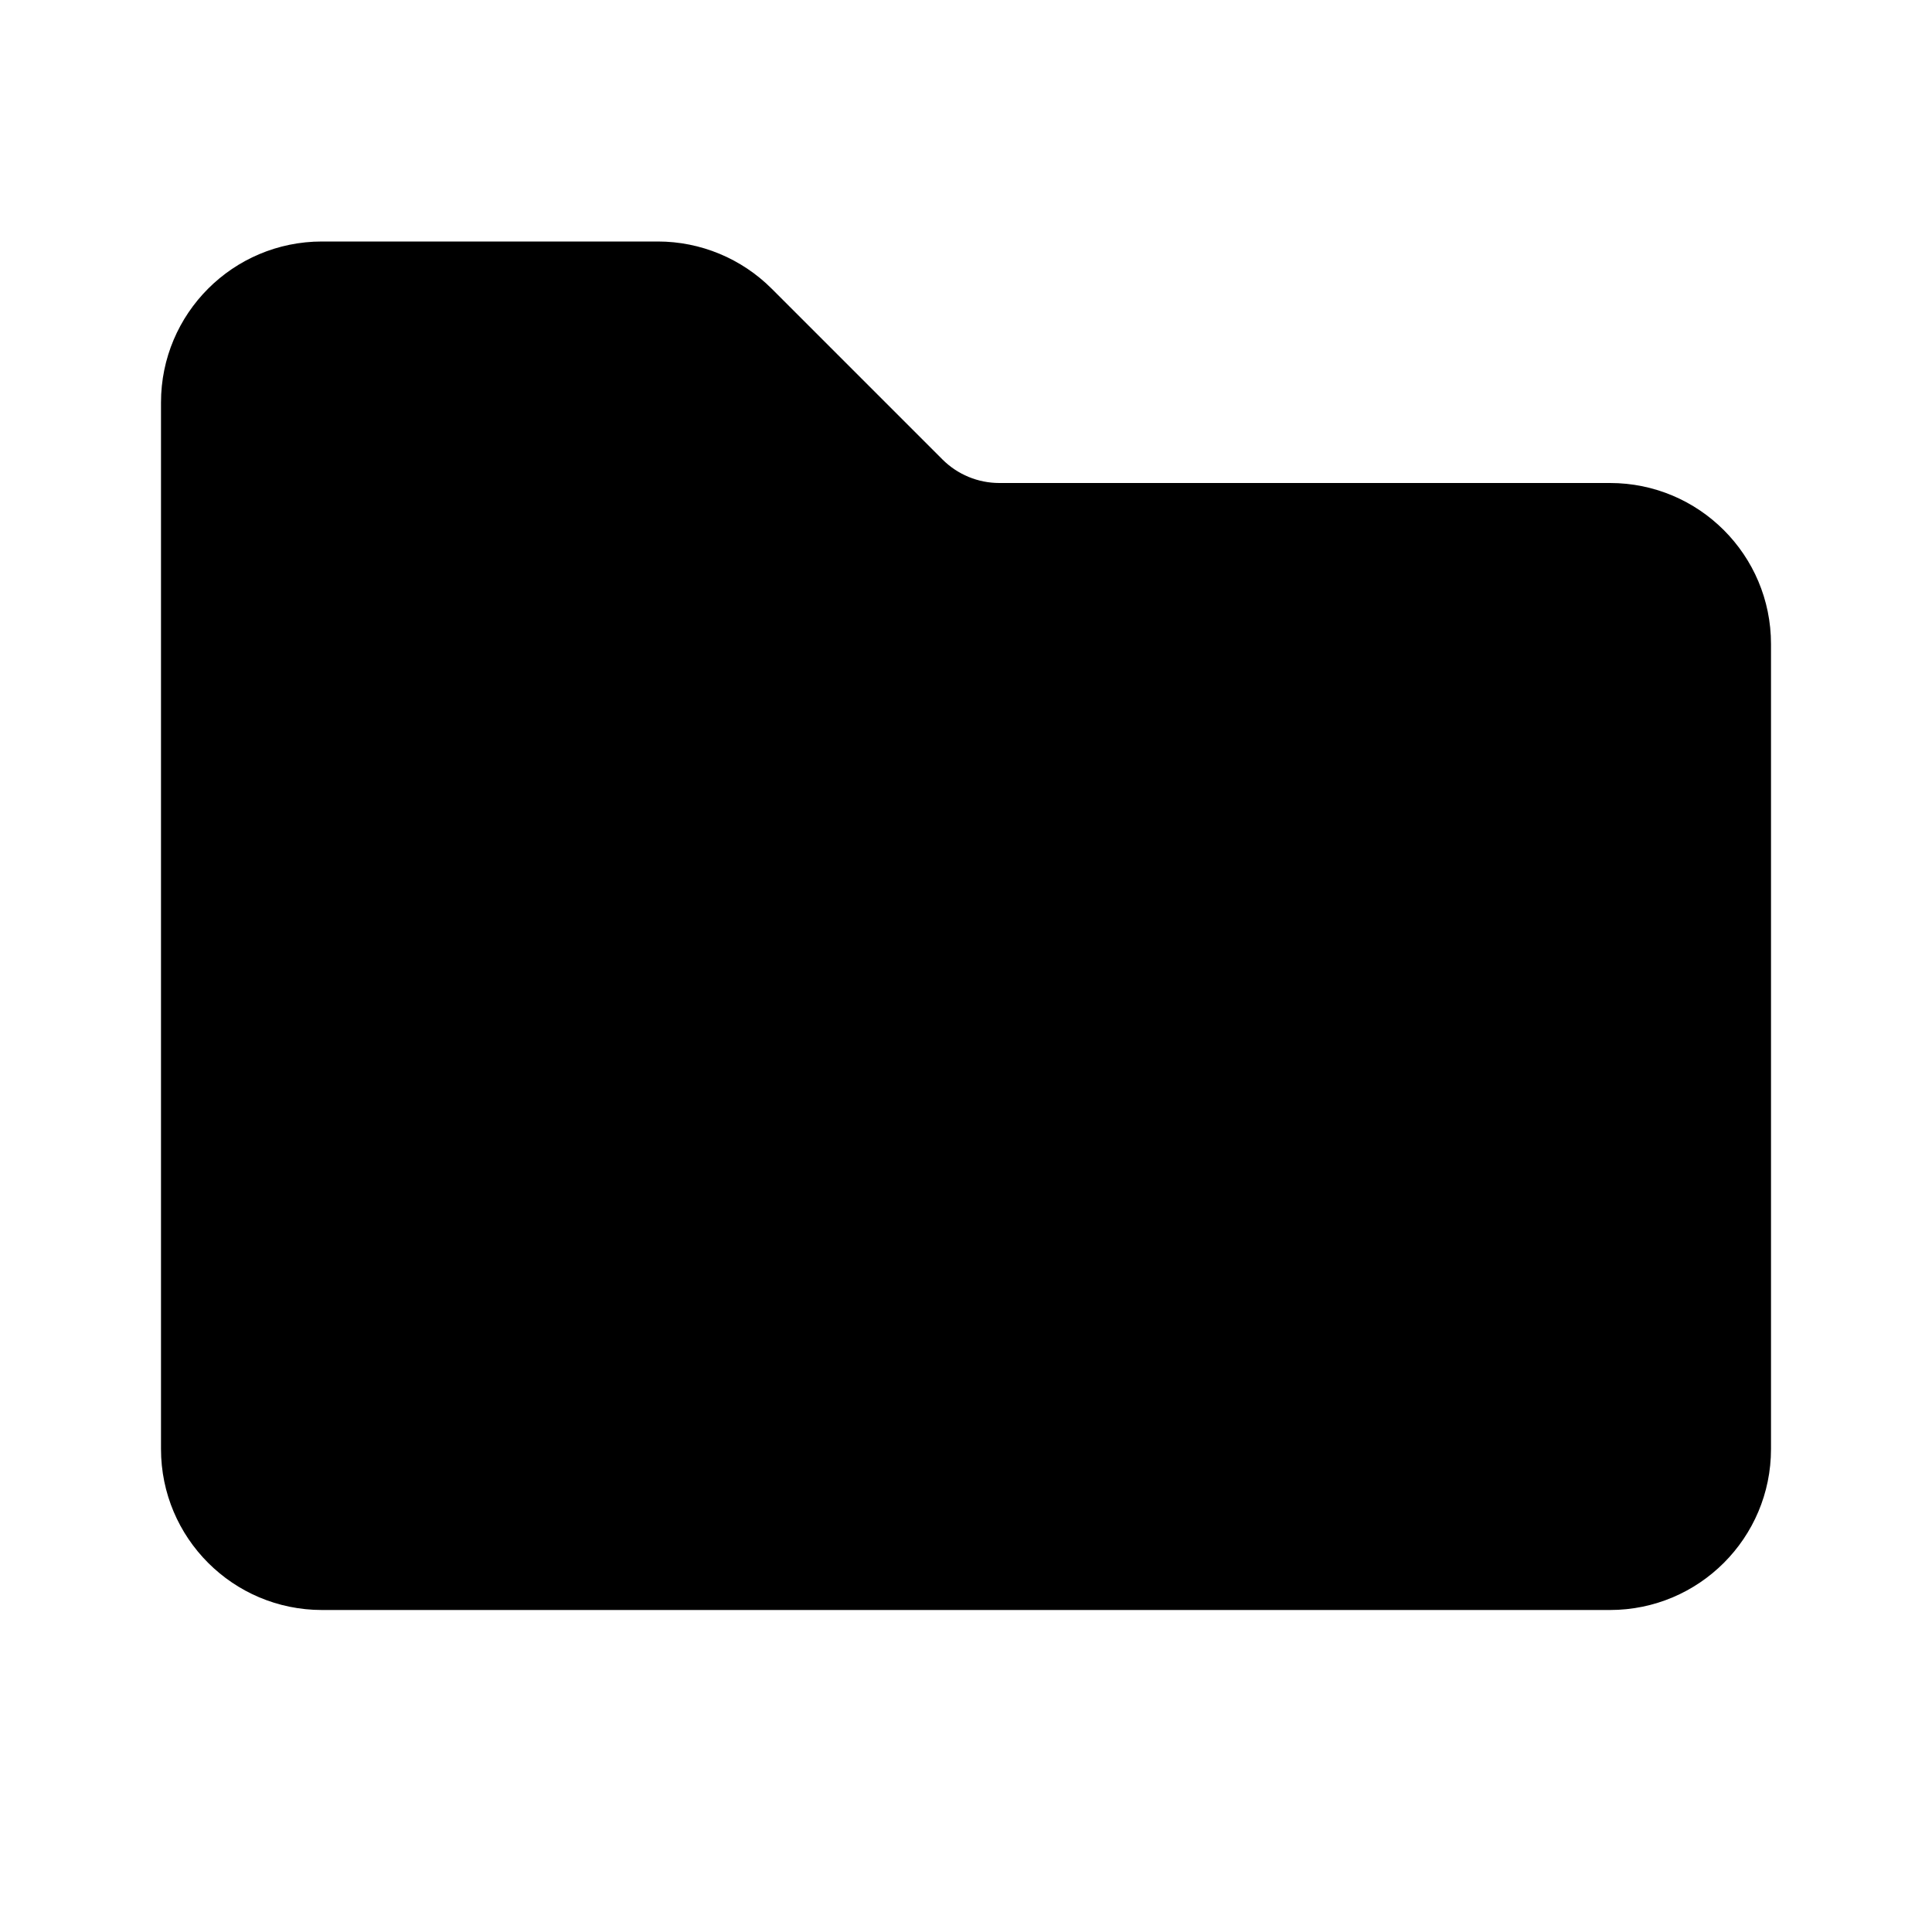
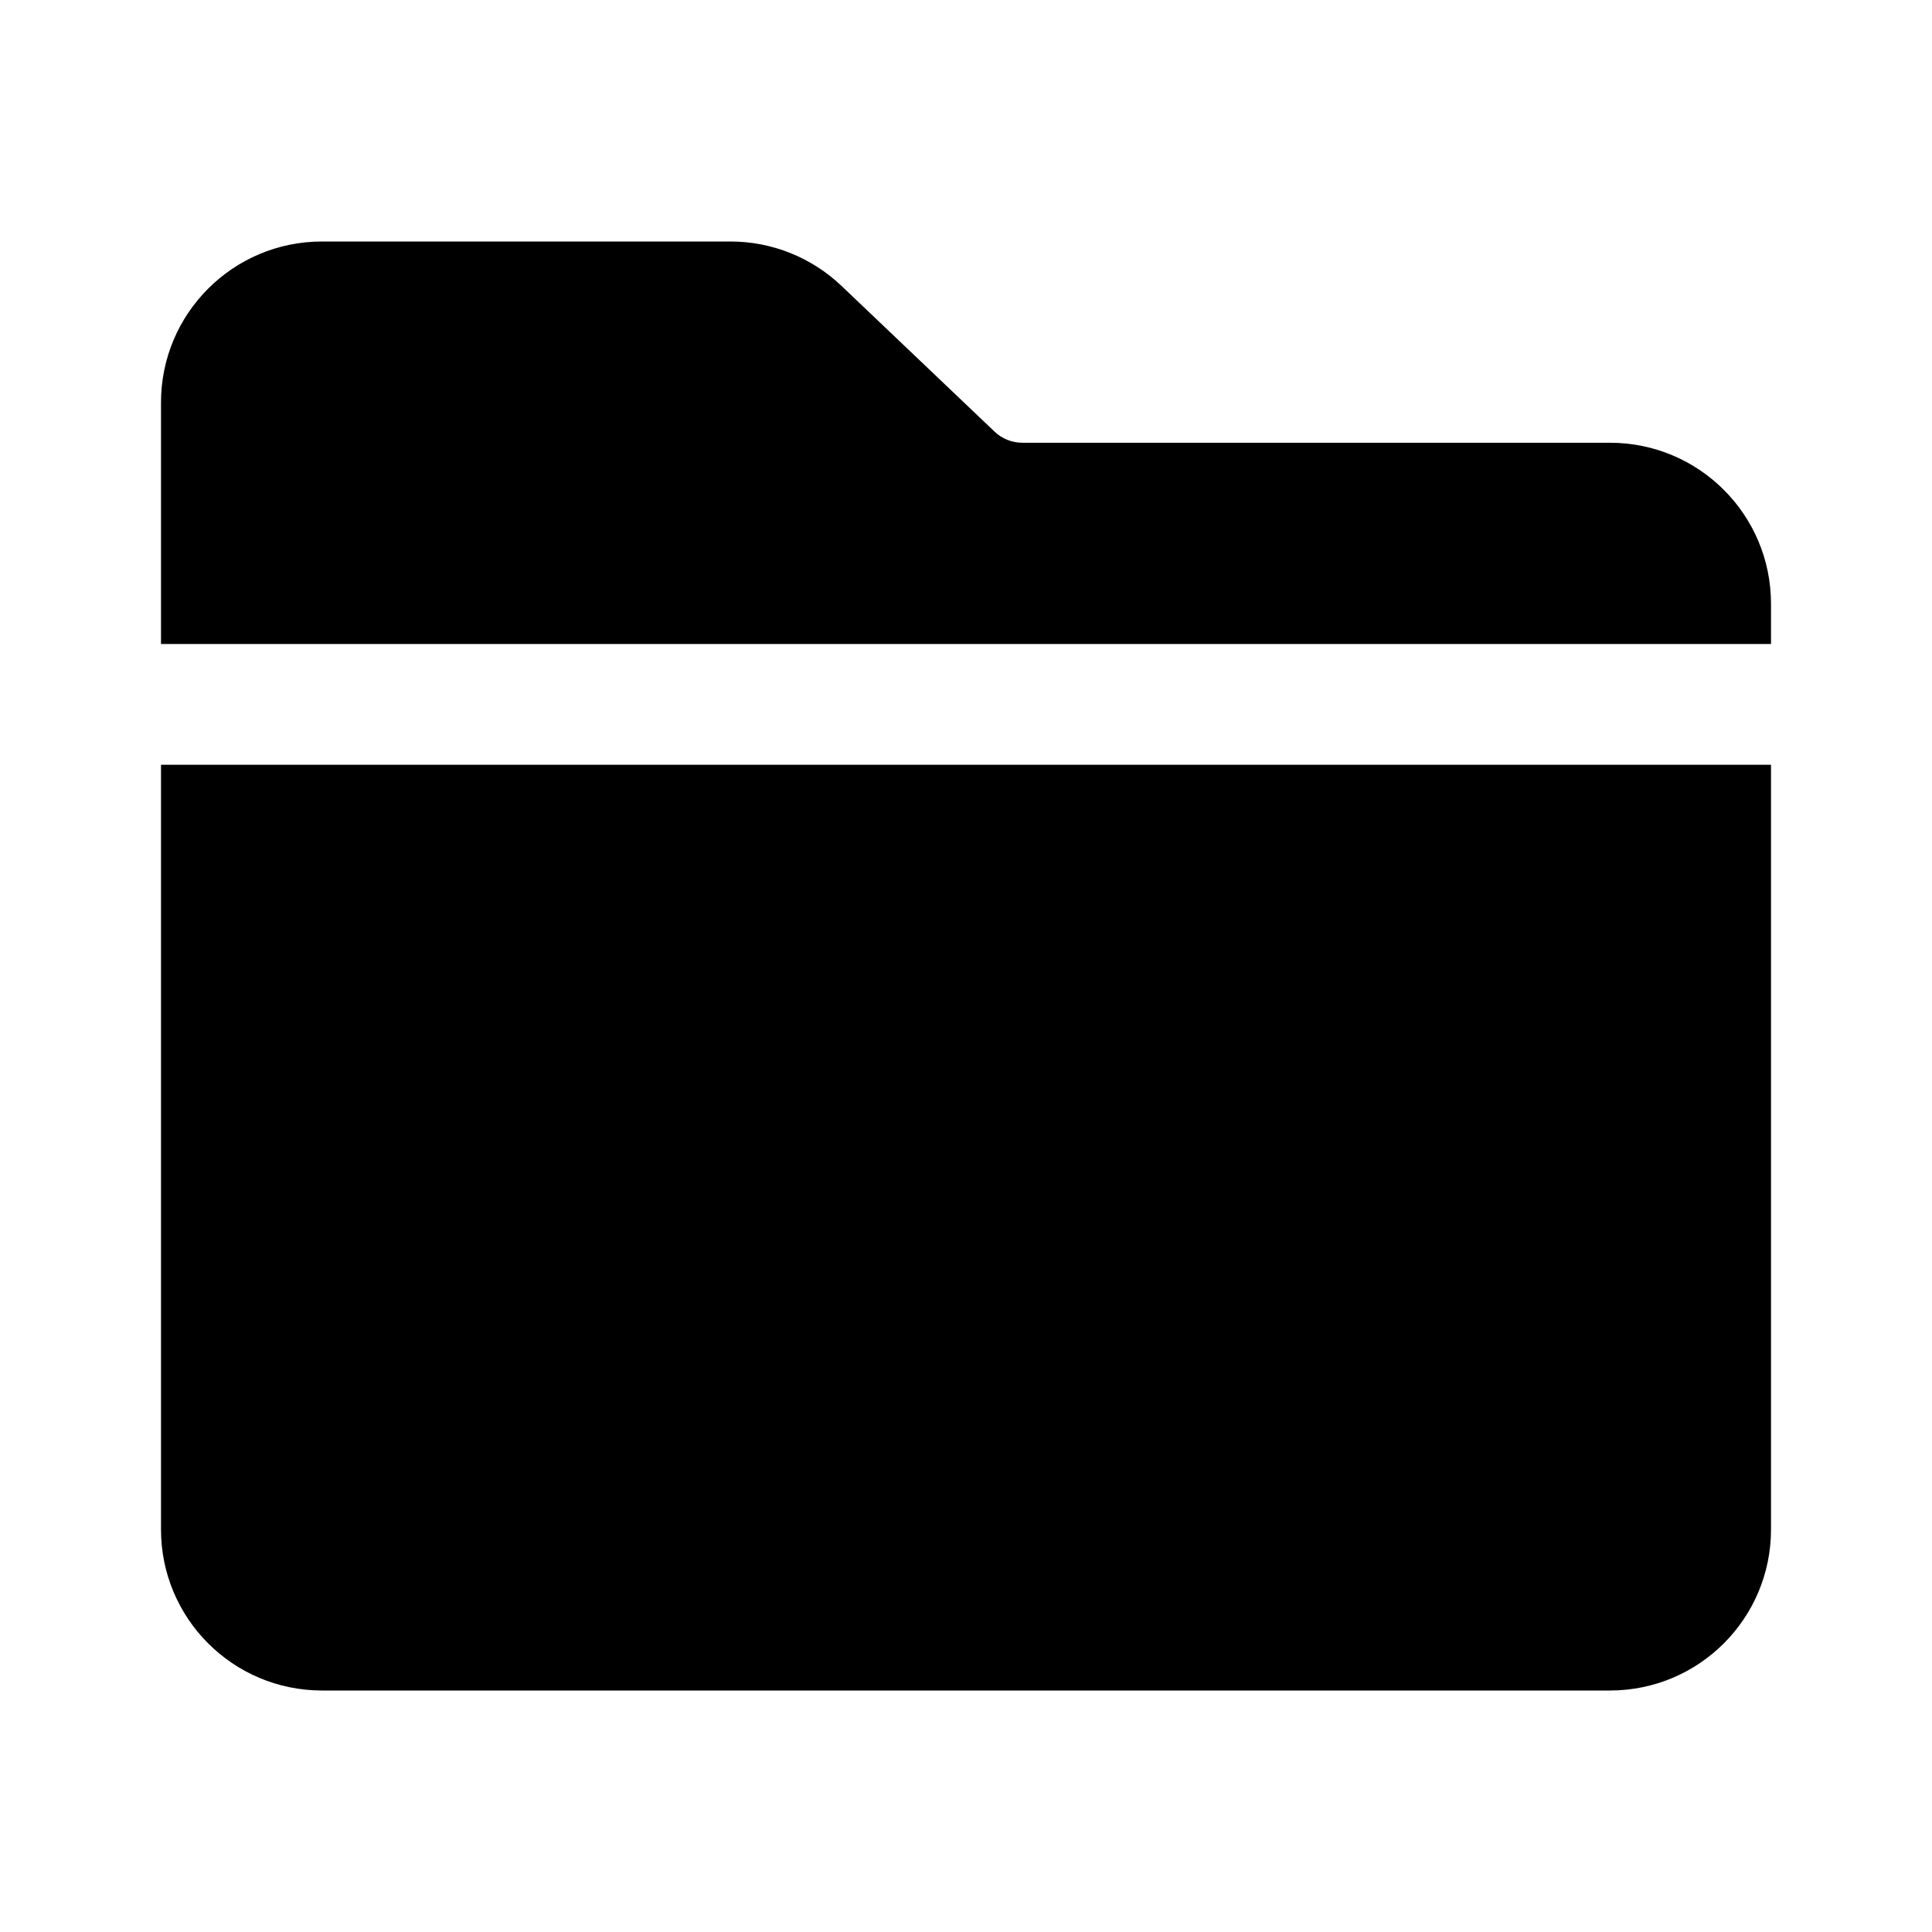
<svg xmlns="http://www.w3.org/2000/svg" width="24" height="24" viewBox="0 0 24 24" fill="currentColor">
-   <path d="M2 5C2 3.895 2.895 3 4 3H8.172C8.702 3 9.211 3.211 9.586 3.586L11.707 5.707C11.895 5.895 12.149 6 12.414 6H20C21.105 6 22 6.895 22 8V18C22 19.105 21.105 20 20 20H4C2.895 20 2 19.105 2 18L2 5Z" />
+   <path d="M4 21H20C21.105 21 22 20.105 22 19V9.5H2V19C2 20.105 2.895 21 4 21Z" />
+   <path d="M2 8V5C2 3.895 2.895 3 4 3H9.075C9.589 3 10.082 3.198 10.454 3.552L12.355 5.362C12.448 5.451 12.572 5.5 12.7 5.5H20C21.105 5.5 22 6.395 22 7.5V8H2Z" />
</svg>
